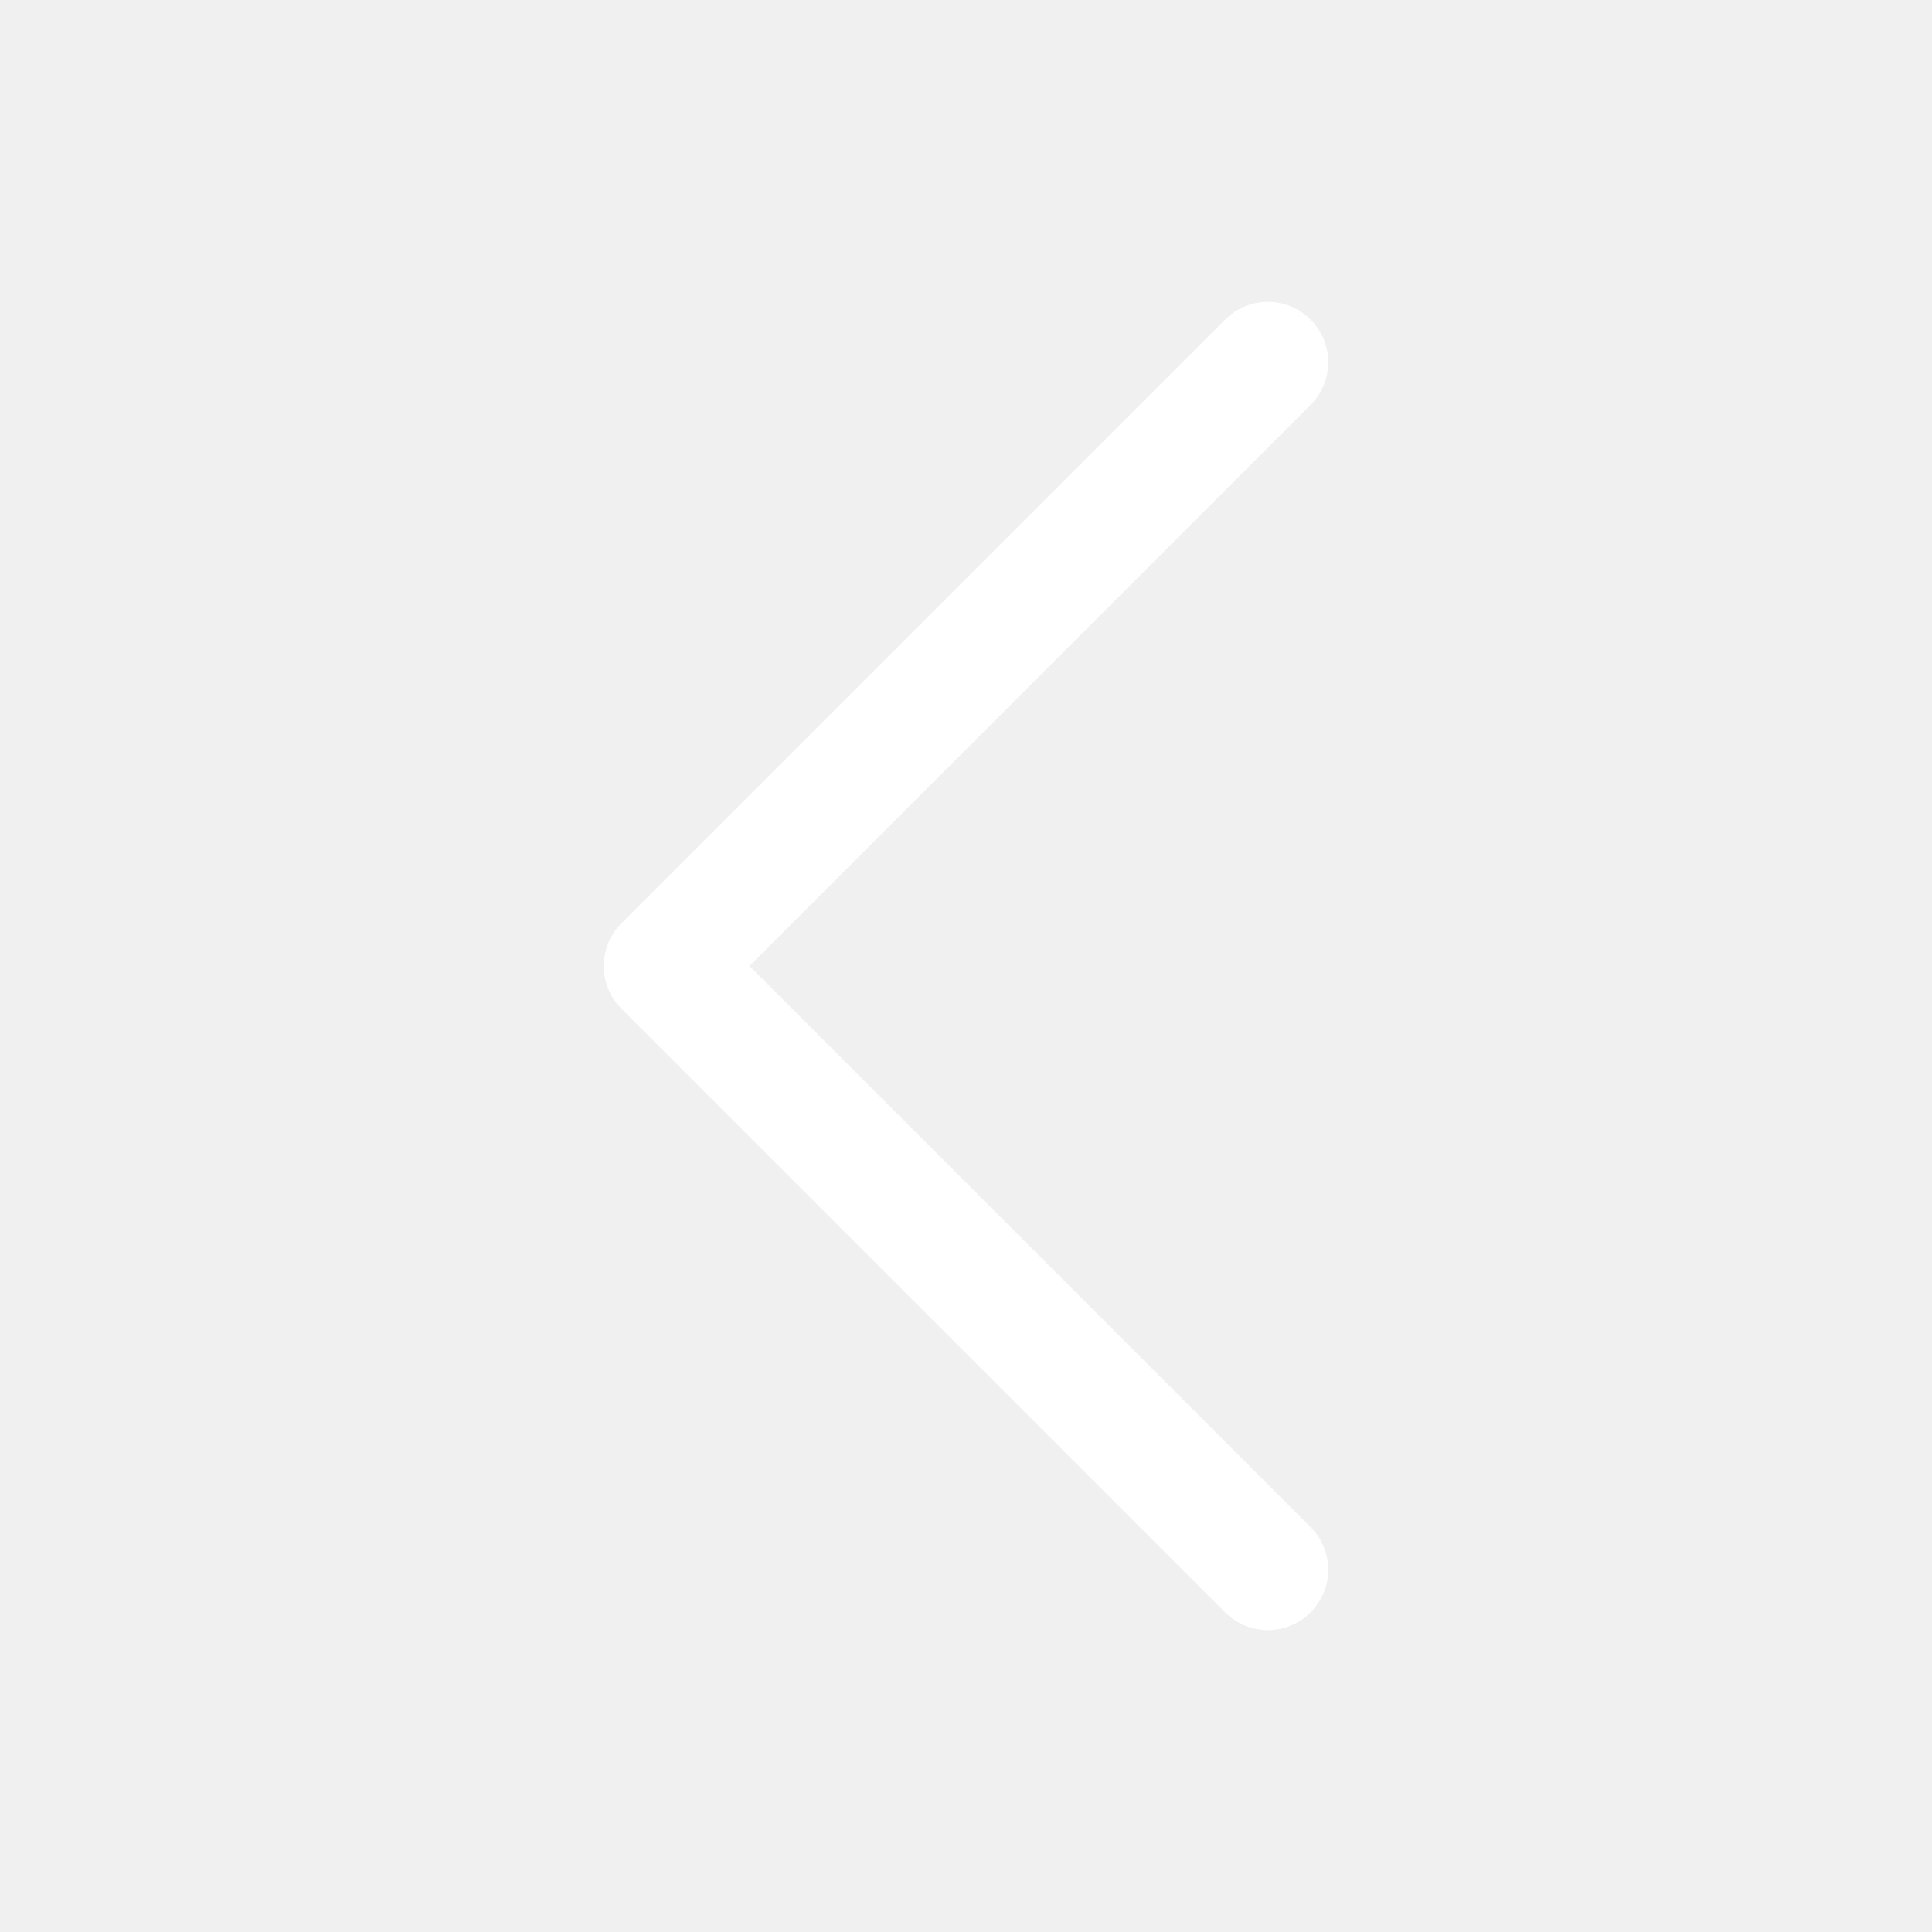
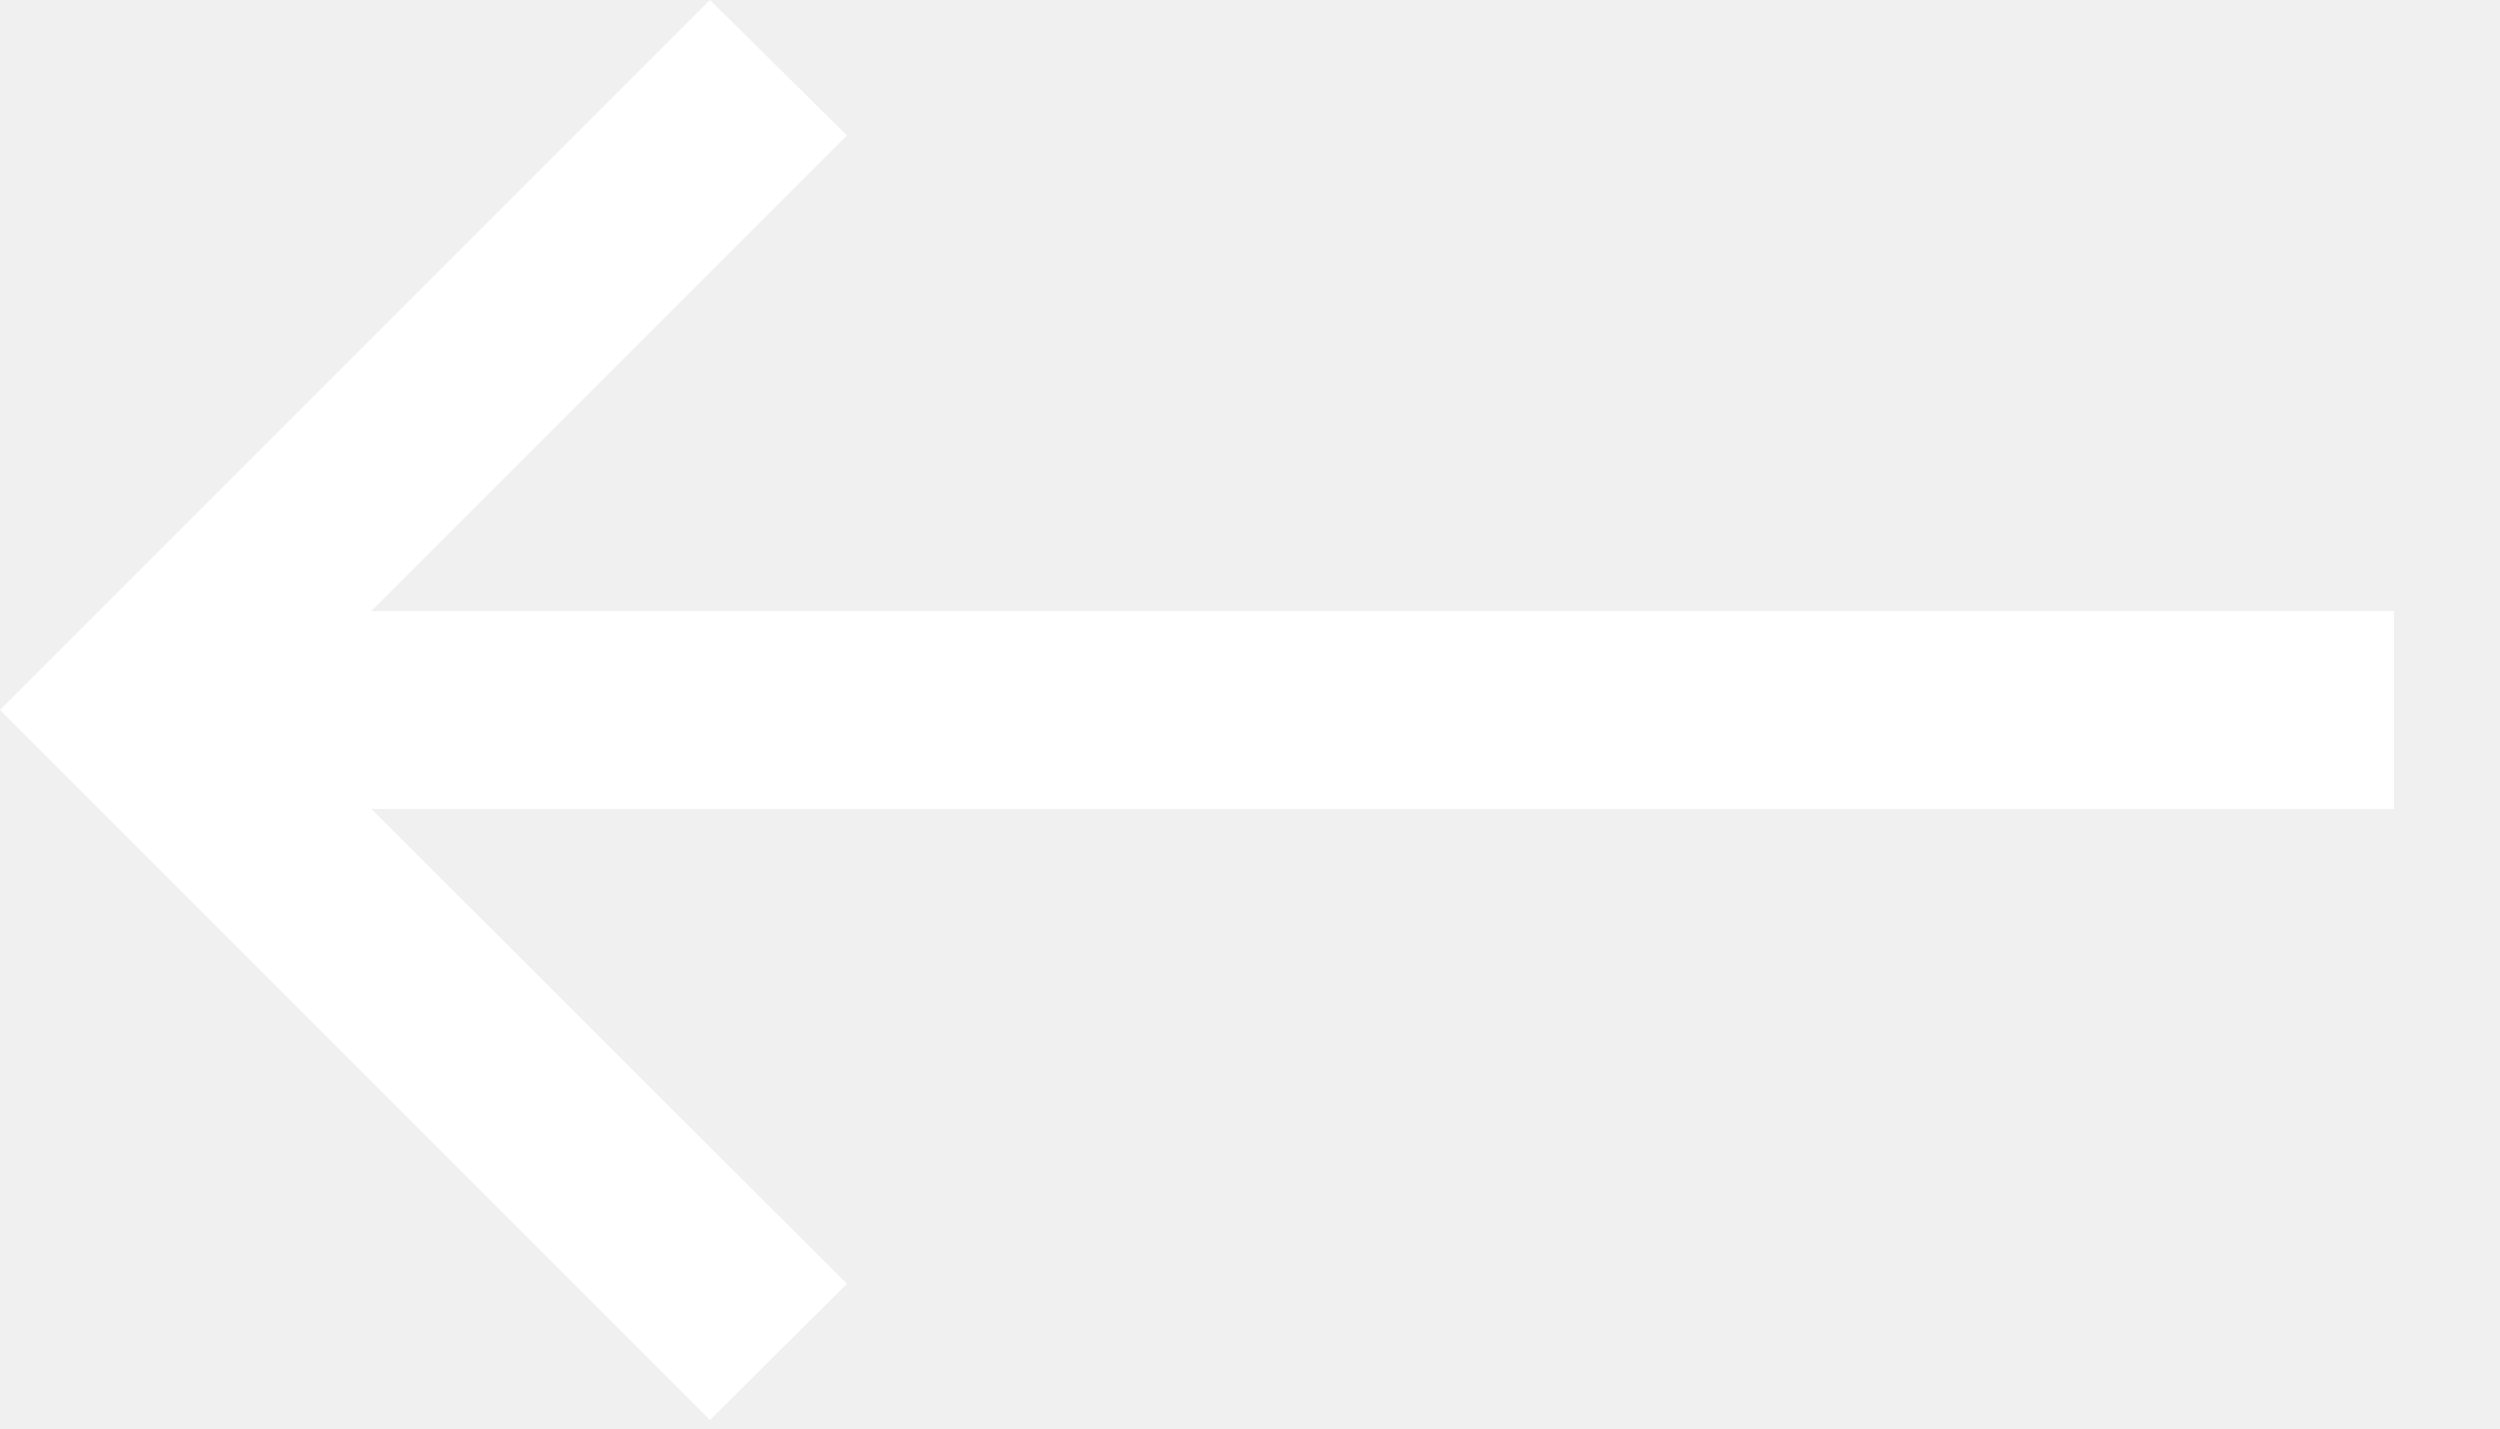
- <svg xmlns="http://www.w3.org/2000/svg" fill="none" viewBox="0 0 24 24" stroke-width="1.5" stroke="white" class="size-6">
-   <path stroke-linecap="round" stroke-linejoin="round" d="M15.75 19.5 8.25 12l7.5-7.5" />
+ <svg xmlns="http://www.w3.org/2000/svg" width="21" height="12" viewBox="0 0 21 12" fill="none">
+   <path d="M5.964 11.928L-2.98023e-07 5.964L5.964 0L7.114 1.138L3.119 5.133H20.109V6.795H3.119L7.114 10.784L5.964 11.928Z" fill="white" />
</svg>
